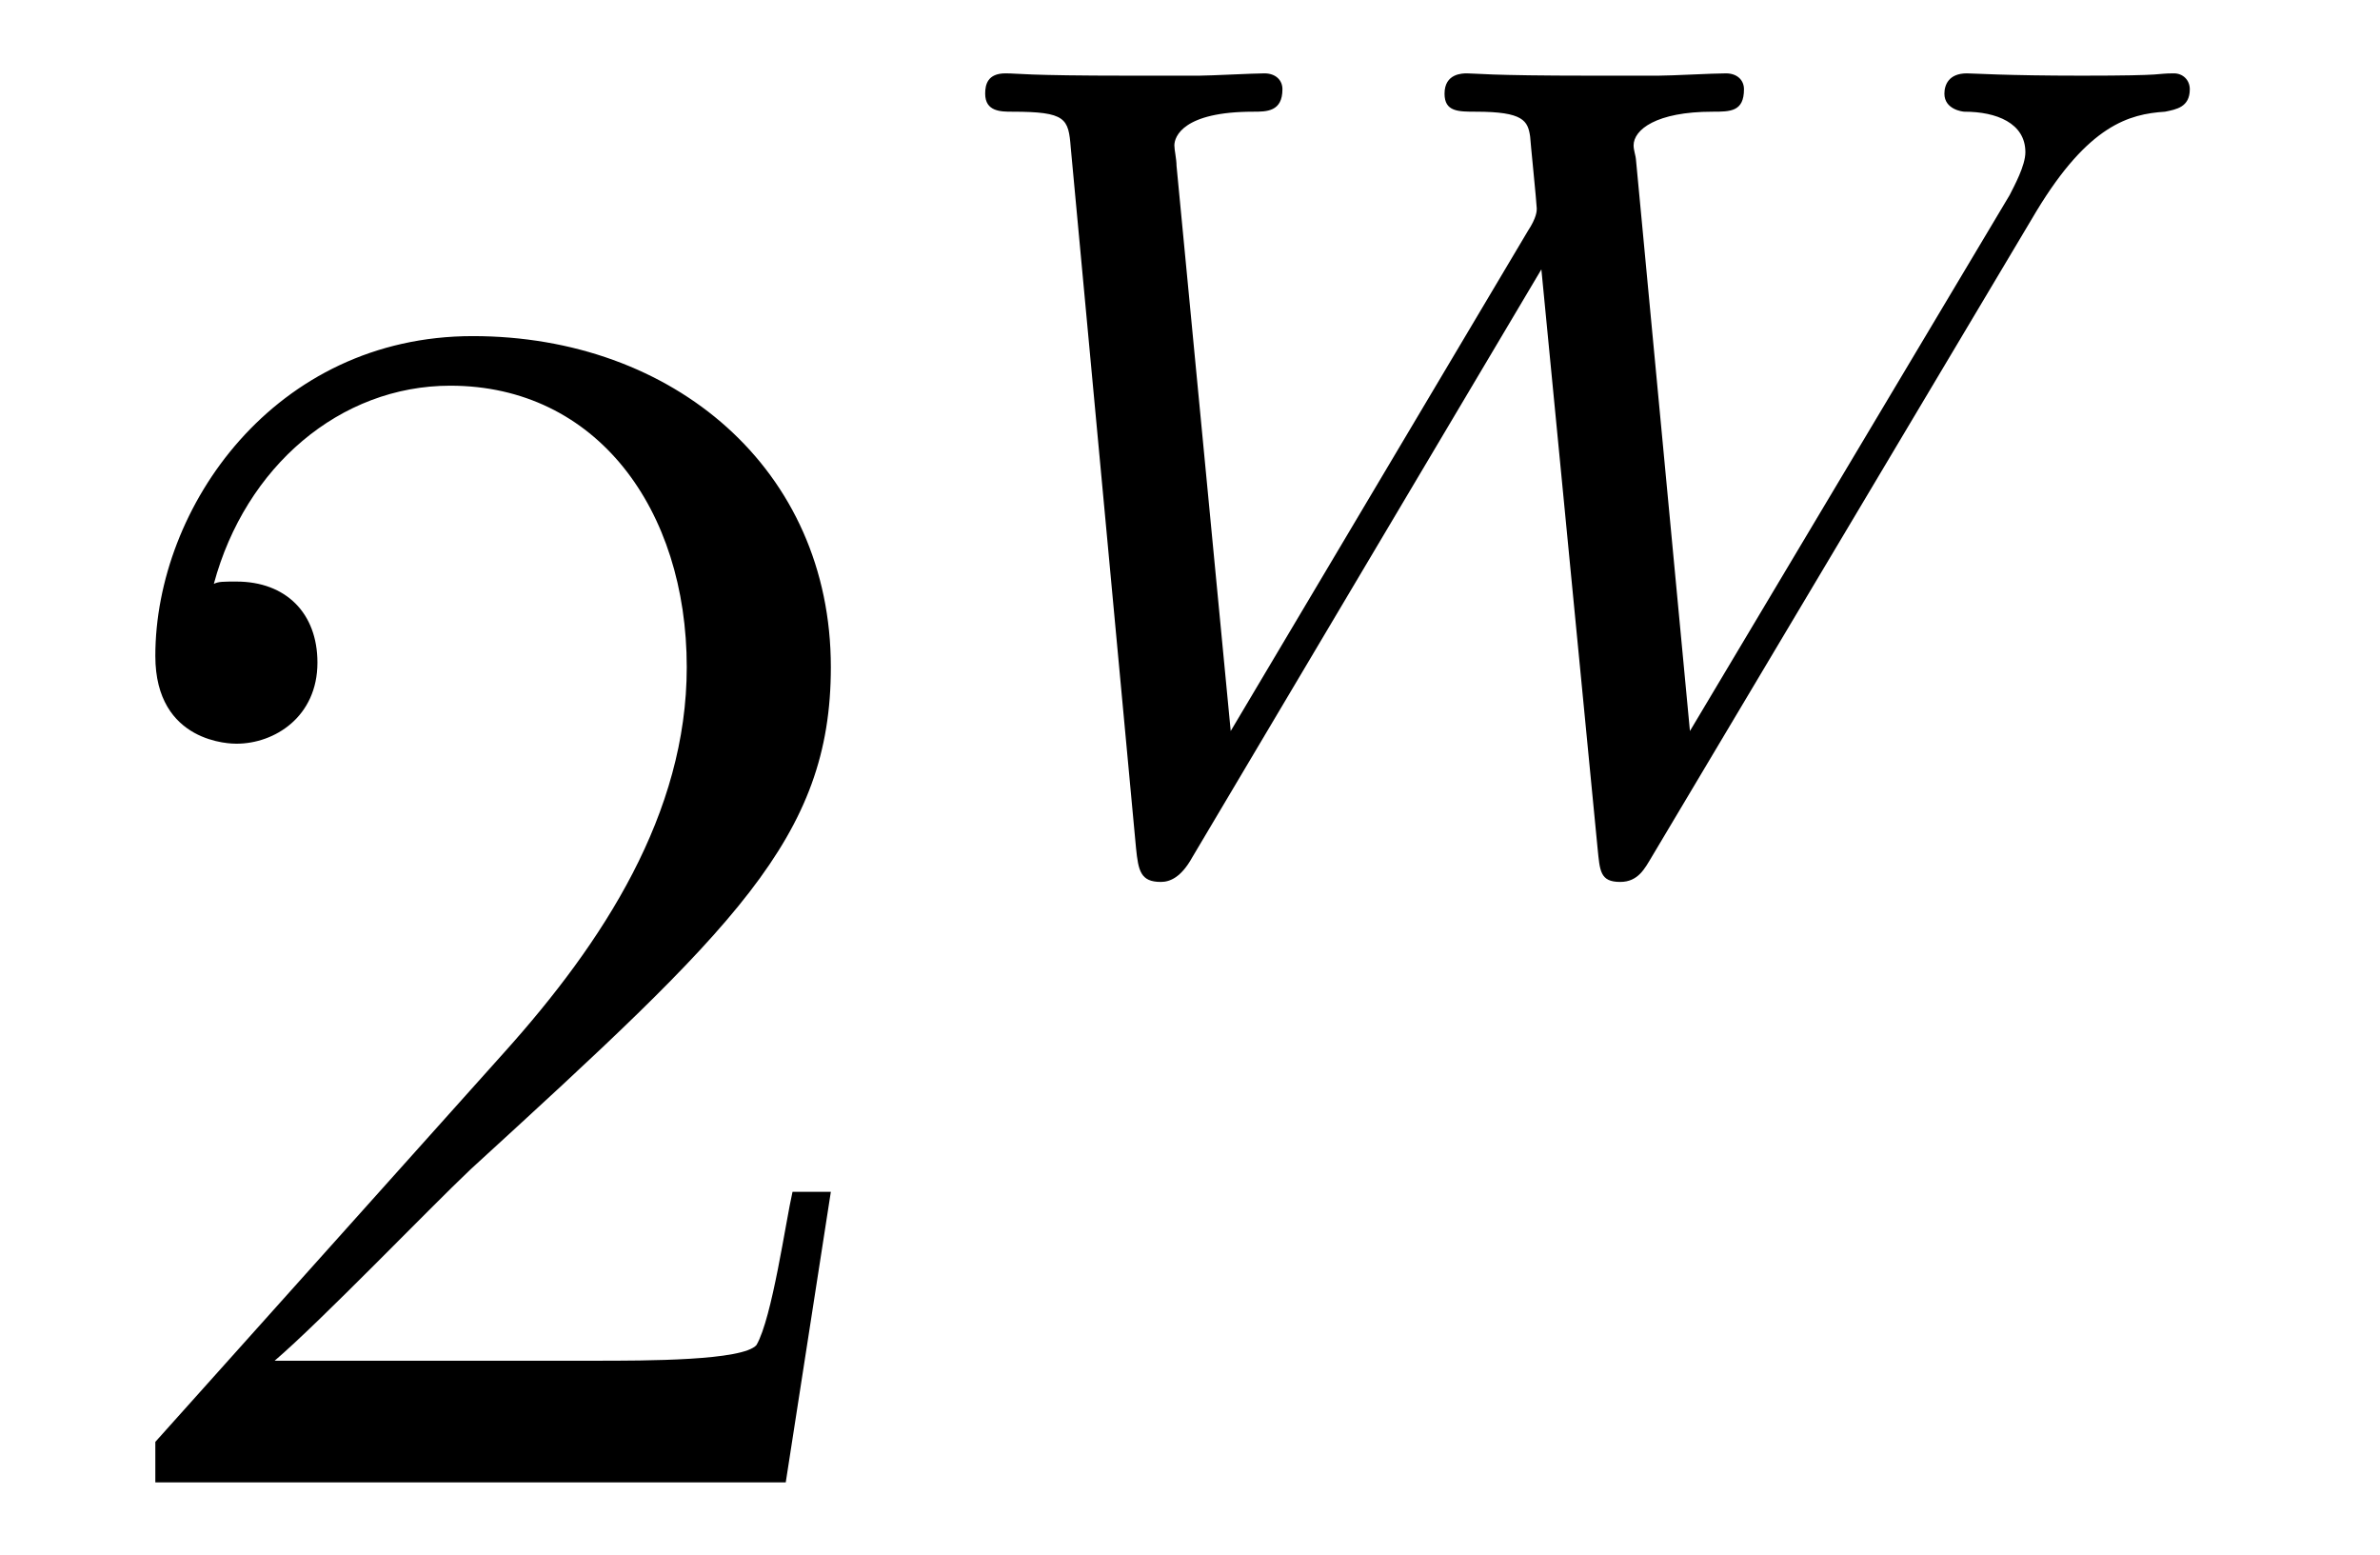
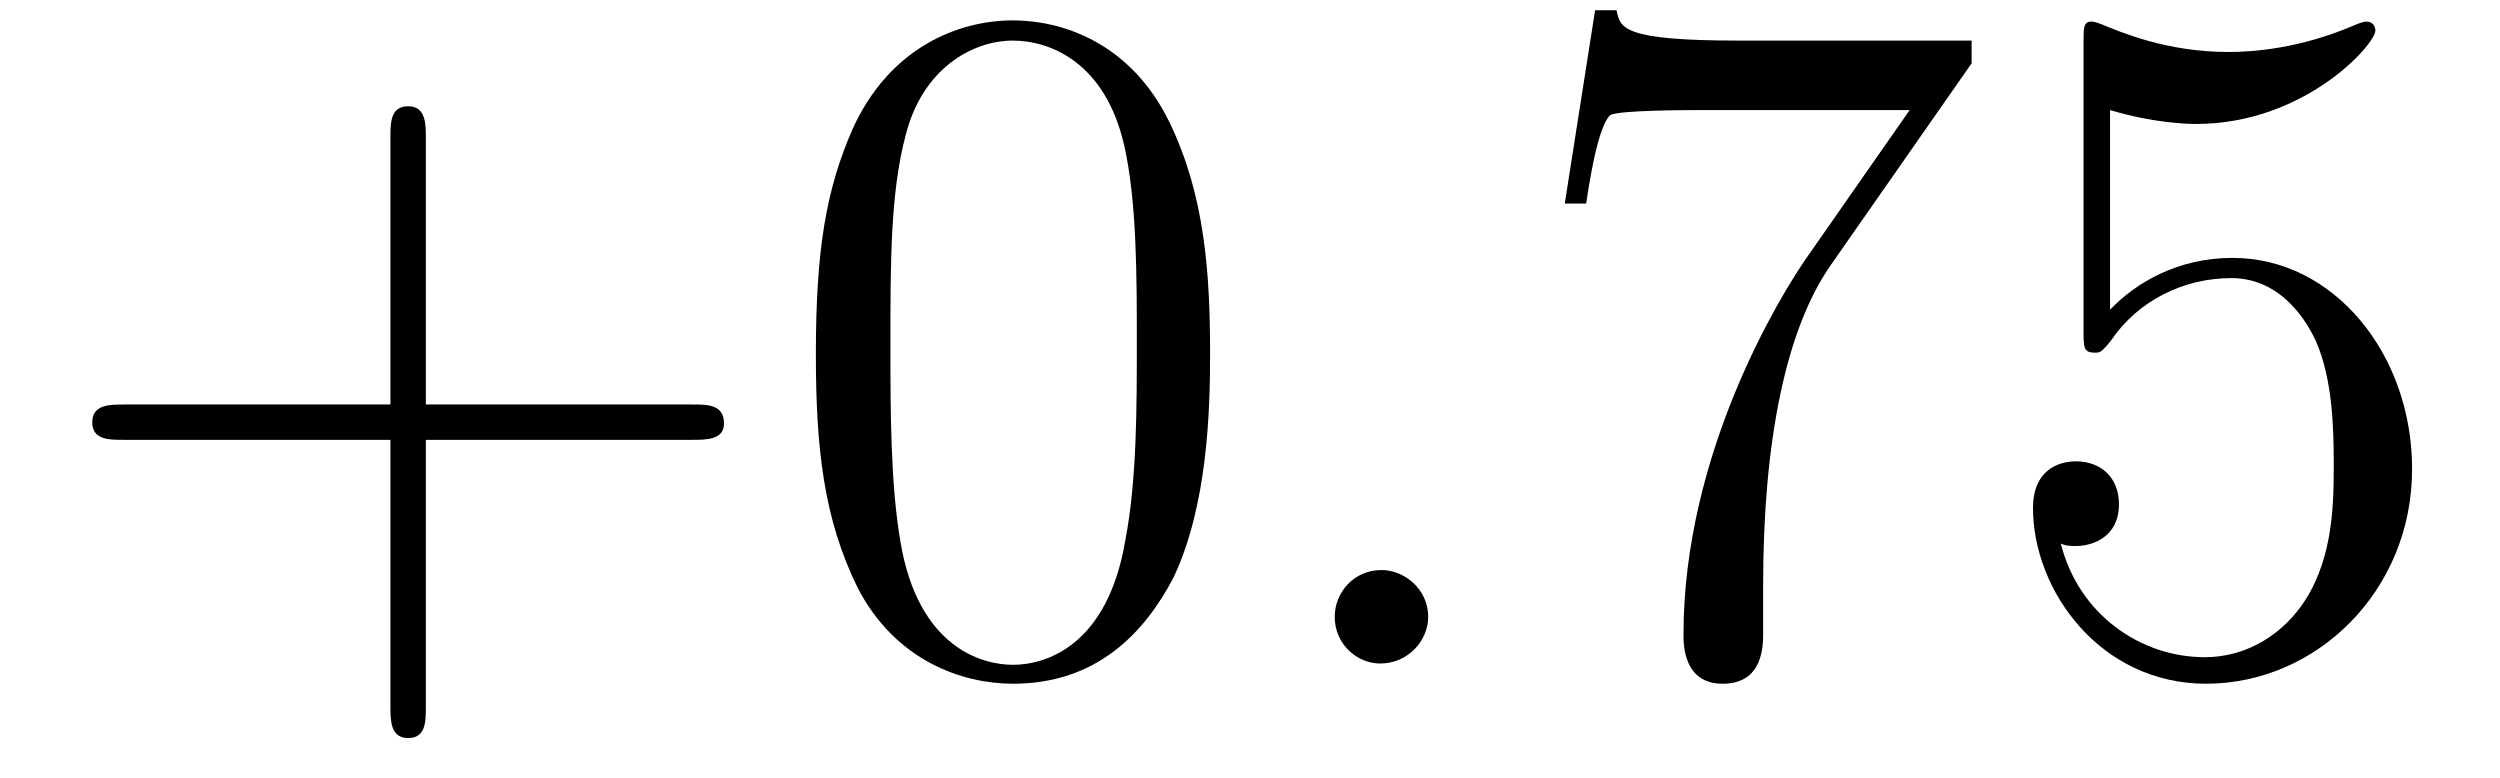
- <svg xmlns="http://www.w3.org/2000/svg" xmlns:xlink="http://www.w3.org/1999/xlink" viewBox="0 0 16.517 10.785" version="1.2">
+ <svg xmlns="http://www.w3.org/2000/svg" xmlns:xlink="http://www.w3.org/1999/xlink" viewBox="0 0 30.915 9.618" version="1.2">
  <defs>
    <g>
      <symbol overflow="visible" id="glyph0-0">
        <path style="stroke:none;" d="" />
      </symbol>
      <symbol overflow="visible" id="glyph0-1">
-         <path style="stroke:none;" d="M 5.266 -2.016 L 5 -2.016 C 4.953 -1.812 4.859 -1.141 4.75 -0.953 C 4.656 -0.844 3.984 -0.844 3.625 -0.844 L 1.406 -0.844 C 1.734 -1.125 2.469 -1.891 2.766 -2.172 C 4.594 -3.844 5.266 -4.469 5.266 -5.656 C 5.266 -7.031 4.172 -7.953 2.781 -7.953 C 1.406 -7.953 0.578 -6.766 0.578 -5.734 C 0.578 -5.125 1.109 -5.125 1.141 -5.125 C 1.406 -5.125 1.703 -5.312 1.703 -5.688 C 1.703 -6.031 1.484 -6.25 1.141 -6.25 C 1.047 -6.25 1.016 -6.25 0.984 -6.234 C 1.203 -7.047 1.859 -7.609 2.625 -7.609 C 3.641 -7.609 4.266 -6.75 4.266 -5.656 C 4.266 -4.641 3.688 -3.75 3 -2.984 L 0.578 -0.281 L 0.578 0 L 4.953 0 Z M 5.266 -2.016 " />
+         <path style="stroke:none;" d="M 4.766 -2.766 L 8.062 -2.766 C 8.234 -2.766 8.453 -2.766 8.453 -2.969 C 8.453 -3.203 8.25 -3.203 8.062 -3.203 L 4.766 -3.203 L 4.766 -6.5 C 4.766 -6.672 4.766 -6.891 4.547 -6.891 C 4.328 -6.891 4.328 -6.688 4.328 -6.5 L 4.328 -3.203 L 1.031 -3.203 C 0.859 -3.203 0.641 -3.203 0.641 -2.984 C 0.641 -2.766 0.844 -2.766 1.031 -2.766 L 4.328 -2.766 L 4.328 0.531 C 4.328 0.703 4.328 0.922 4.547 0.922 C 4.766 0.922 4.766 0.719 4.766 0.531 Z M 4.766 -2.766 " />
+       </symbol>
+       <symbol overflow="visible" id="glyph0-2">
+         <path style="stroke:none;" d="M 5.359 -3.828 C 5.359 -4.812 5.297 -5.781 4.859 -6.688 C 4.375 -7.688 3.516 -7.953 2.922 -7.953 C 2.234 -7.953 1.391 -7.609 0.938 -6.609 C 0.609 -5.859 0.484 -5.109 0.484 -3.828 C 0.484 -2.672 0.578 -1.797 1 -0.938 C 1.469 -0.031 2.297 0.25 2.922 0.25 C 3.953 0.25 4.547 -0.375 4.906 -1.062 C 5.328 -1.953 5.359 -3.125 5.359 -3.828 Z M 2.922 0.016 C 2.531 0.016 1.75 -0.203 1.531 -1.5 C 1.406 -2.219 1.406 -3.125 1.406 -3.969 C 1.406 -4.953 1.406 -5.828 1.594 -6.531 C 1.797 -7.344 2.406 -7.703 2.922 -7.703 C 3.375 -7.703 4.062 -7.438 4.297 -6.406 C 4.453 -5.719 4.453 -4.781 4.453 -3.969 C 4.453 -3.172 4.453 -2.266 4.312 -1.531 C 4.094 -0.219 3.328 0.016 2.922 0.016 Z M 2.922 0.016 " />
+       </symbol>
+       <symbol overflow="visible" id="glyph0-3">
+         <path style="stroke:none;" d="M 5.672 -7.422 L 5.672 -7.703 L 2.797 -7.703 C 1.344 -7.703 1.328 -7.859 1.281 -8.078 L 1.016 -8.078 L 0.641 -5.688 L 0.906 -5.688 C 0.938 -5.906 1.047 -6.641 1.203 -6.781 C 1.297 -6.844 2.203 -6.844 2.359 -6.844 L 4.906 -6.844 L 3.641 -5.031 C 3.312 -4.562 2.109 -2.609 2.109 -0.359 C 2.109 -0.234 2.109 0.25 2.594 0.25 C 3.094 0.25 3.094 -0.219 3.094 -0.375 L 3.094 -0.969 C 3.094 -2.75 3.375 -4.141 3.938 -4.938 Z M 5.672 -7.422 " />
+       </symbol>
+       <symbol overflow="visible" id="glyph0-4">
+         <path style="stroke:none;" d="M 1.531 -6.844 C 2.047 -6.688 2.469 -6.672 2.594 -6.672 C 3.938 -6.672 4.812 -7.656 4.812 -7.828 C 4.812 -7.875 4.781 -7.938 4.703 -7.938 C 4.688 -7.938 4.656 -7.938 4.547 -7.891 C 3.891 -7.609 3.312 -7.562 3 -7.562 C 2.219 -7.562 1.656 -7.812 1.422 -7.906 C 1.344 -7.938 1.312 -7.938 1.297 -7.938 C 1.203 -7.938 1.203 -7.859 1.203 -7.672 L 1.203 -4.125 C 1.203 -3.906 1.203 -3.844 1.344 -3.844 C 1.406 -3.844 1.422 -3.844 1.547 -4 C 1.875 -4.484 2.438 -4.766 3.031 -4.766 C 3.672 -4.766 3.984 -4.188 4.078 -3.984 C 4.281 -3.516 4.297 -2.922 4.297 -2.469 C 4.297 -2.016 4.297 -1.344 3.953 -0.797 C 3.688 -0.375 3.234 -0.078 2.703 -0.078 C 1.906 -0.078 1.141 -0.609 0.922 -1.484 C 0.984 -1.453 1.047 -1.453 1.109 -1.453 C 1.312 -1.453 1.641 -1.562 1.641 -1.969 C 1.641 -2.312 1.406 -2.5 1.109 -2.5 C 0.891 -2.5 0.578 -2.391 0.578 -1.922 C 0.578 -0.906 1.406 0.25 2.719 0.25 C 4.078 0.25 5.266 -0.891 5.266 -2.406 C 5.266 -3.828 4.297 -5.016 3.047 -5.016 C 2.359 -5.016 1.844 -4.703 1.531 -4.375 Z M 1.531 -6.844 " />
      </symbol>
      <symbol overflow="visible" id="glyph1-0">
        <path style="stroke:none;" d="" />
      </symbol>
      <symbol overflow="visible" id="glyph1-1">
-         <path style="stroke:none;" d="M 7.781 -4.484 C 8.141 -5.078 8.422 -5.156 8.672 -5.172 C 8.75 -5.188 8.844 -5.203 8.844 -5.328 C 8.844 -5.391 8.797 -5.438 8.734 -5.438 C 8.594 -5.438 8.719 -5.422 8.094 -5.422 C 7.562 -5.422 7.344 -5.438 7.297 -5.438 C 7.172 -5.438 7.141 -5.359 7.141 -5.297 C 7.141 -5.188 7.266 -5.172 7.281 -5.172 C 7.5 -5.172 7.703 -5.094 7.703 -4.891 C 7.703 -4.797 7.625 -4.656 7.594 -4.594 L 5.375 -0.875 L 5 -4.844 C 5 -4.859 4.984 -4.906 4.984 -4.938 C 4.984 -5.047 5.141 -5.172 5.531 -5.172 C 5.656 -5.172 5.75 -5.172 5.75 -5.328 C 5.75 -5.391 5.703 -5.438 5.625 -5.438 C 5.531 -5.438 5.25 -5.422 5.156 -5.422 L 4.688 -5.422 C 3.969 -5.422 3.891 -5.438 3.828 -5.438 C 3.797 -5.438 3.672 -5.438 3.672 -5.297 C 3.672 -5.172 3.766 -5.172 3.891 -5.172 C 4.219 -5.172 4.25 -5.109 4.266 -5 C 4.266 -4.984 4.312 -4.531 4.312 -4.5 C 4.312 -4.484 4.312 -4.438 4.25 -4.344 L 2.188 -0.875 L 1.812 -4.797 C 1.812 -4.844 1.797 -4.906 1.797 -4.938 C 1.797 -5 1.859 -5.172 2.344 -5.172 C 2.438 -5.172 2.547 -5.172 2.547 -5.328 C 2.547 -5.391 2.5 -5.438 2.422 -5.438 C 2.344 -5.438 2.047 -5.422 1.969 -5.422 L 1.484 -5.422 C 0.75 -5.422 0.719 -5.438 0.625 -5.438 C 0.5 -5.438 0.484 -5.359 0.484 -5.297 C 0.484 -5.172 0.594 -5.172 0.672 -5.172 C 1.047 -5.172 1.062 -5.125 1.078 -4.922 L 1.531 -0.062 C 1.547 0.094 1.562 0.172 1.703 0.172 C 1.766 0.172 1.844 0.141 1.922 0 L 4.344 -4.078 L 4.734 -0.062 C 4.75 0.094 4.75 0.172 4.891 0.172 C 5.016 0.172 5.062 0.078 5.109 0 Z M 7.781 -4.484 " />
+         <path style="stroke:none;" d="M 2.203 -0.578 C 2.203 -0.922 1.906 -1.156 1.625 -1.156 C 1.281 -1.156 1.047 -0.875 1.047 -0.578 C 1.047 -0.234 1.328 0 1.609 0 C 1.953 0 2.203 -0.281 2.203 -0.578 Z M 2.203 -0.578 " />
      </symbol>
    </g>
    <clipPath id="clip1">
-       <path d="M 1 2 L 6 2 L 6 10.785 L 1 10.785 Z M 1 2 " />
+       <path d="M 1 0 L 15 0 L 15 9.617 L 1 9.617 Z M 1 0 " />
    </clipPath>
  </defs>
  <g id="surface1">
    <g clip-path="url(#clip1)" clip-rule="nonzero">
      <g style="fill:rgb(0%,0%,0%);fill-opacity:1;">
-         <use xlink:href="#glyph0-1" x="0.5" y="10.285" />
+         <use xlink:href="#glyph0-1" x="0.5" y="8.205" />
+         <use xlink:href="#glyph0-2" x="9.605" y="8.205" />
      </g>
    </g>
    <g style="fill:rgb(0%,0%,0%);fill-opacity:1;">
-       <use xlink:href="#glyph1-1" x="6.353" y="5.947" />
+       <use xlink:href="#glyph1-1" x="15.458" y="8.205" />
+     </g>
+     <g style="fill:rgb(0%,0%,0%);fill-opacity:1;">
+       <use xlink:href="#glyph0-3" x="18.709" y="8.205" />
+       <use xlink:href="#glyph0-4" x="24.562" y="8.205" />
    </g>
  </g>
</svg>
